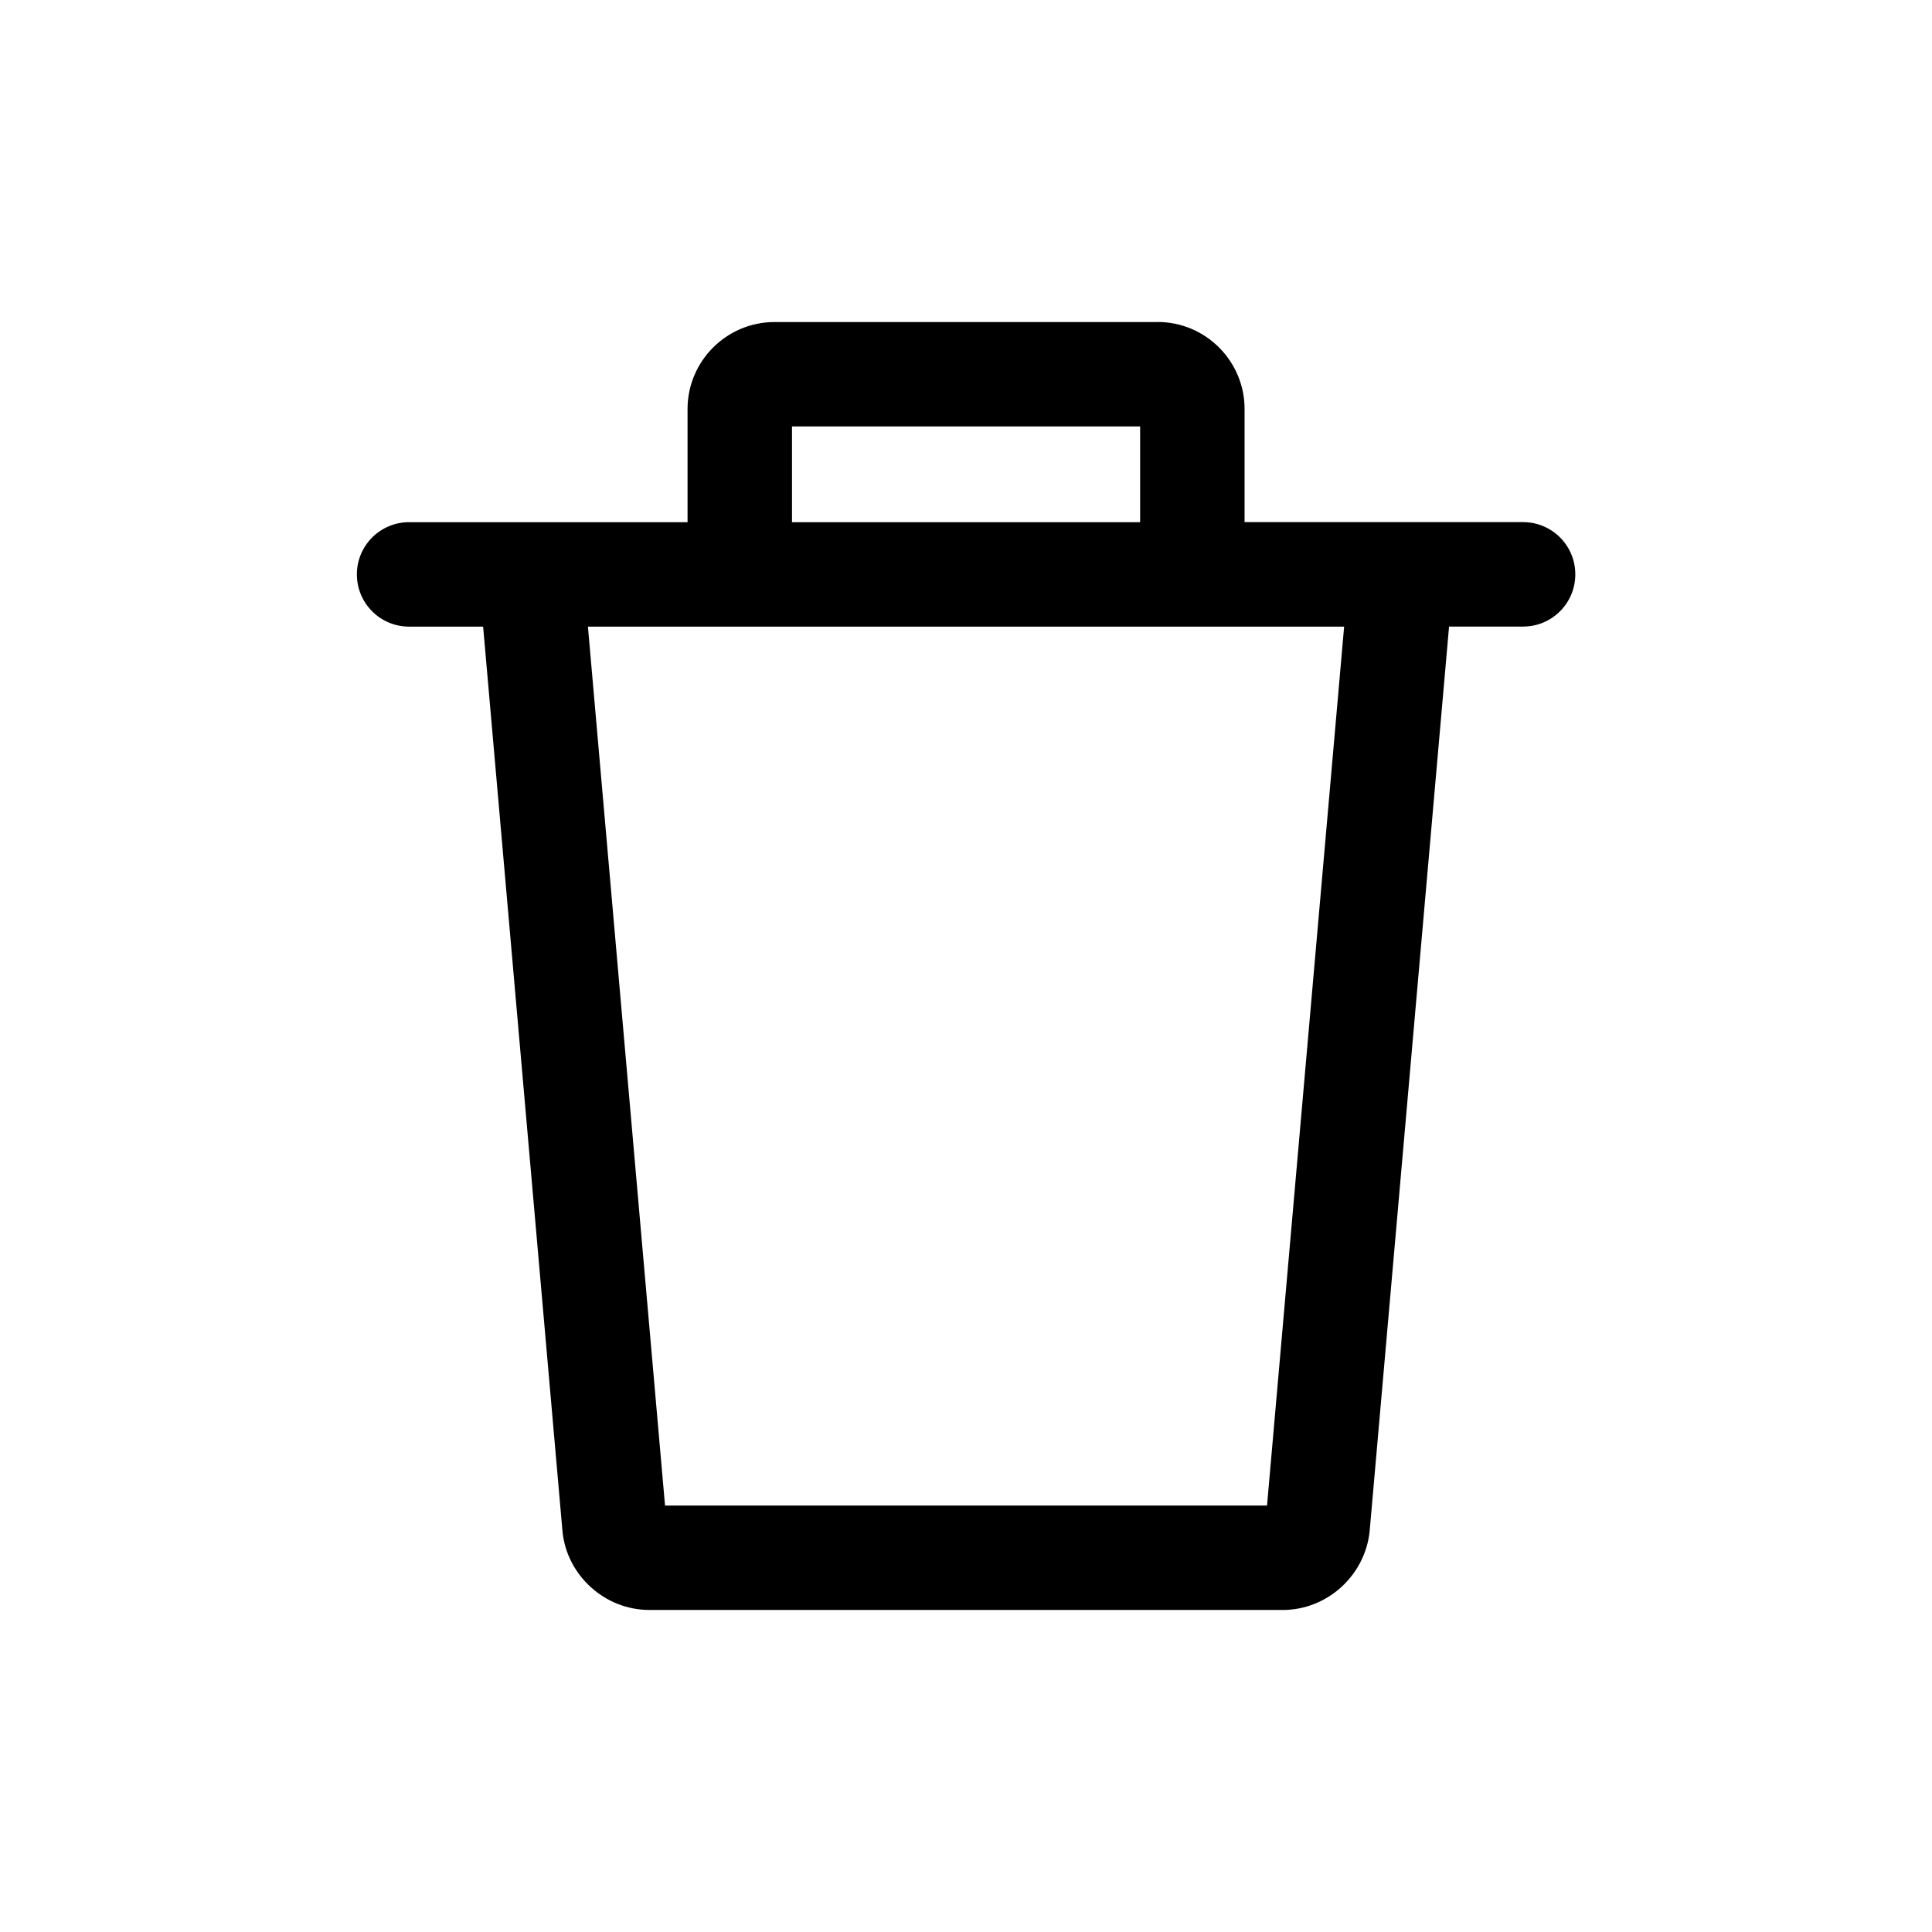
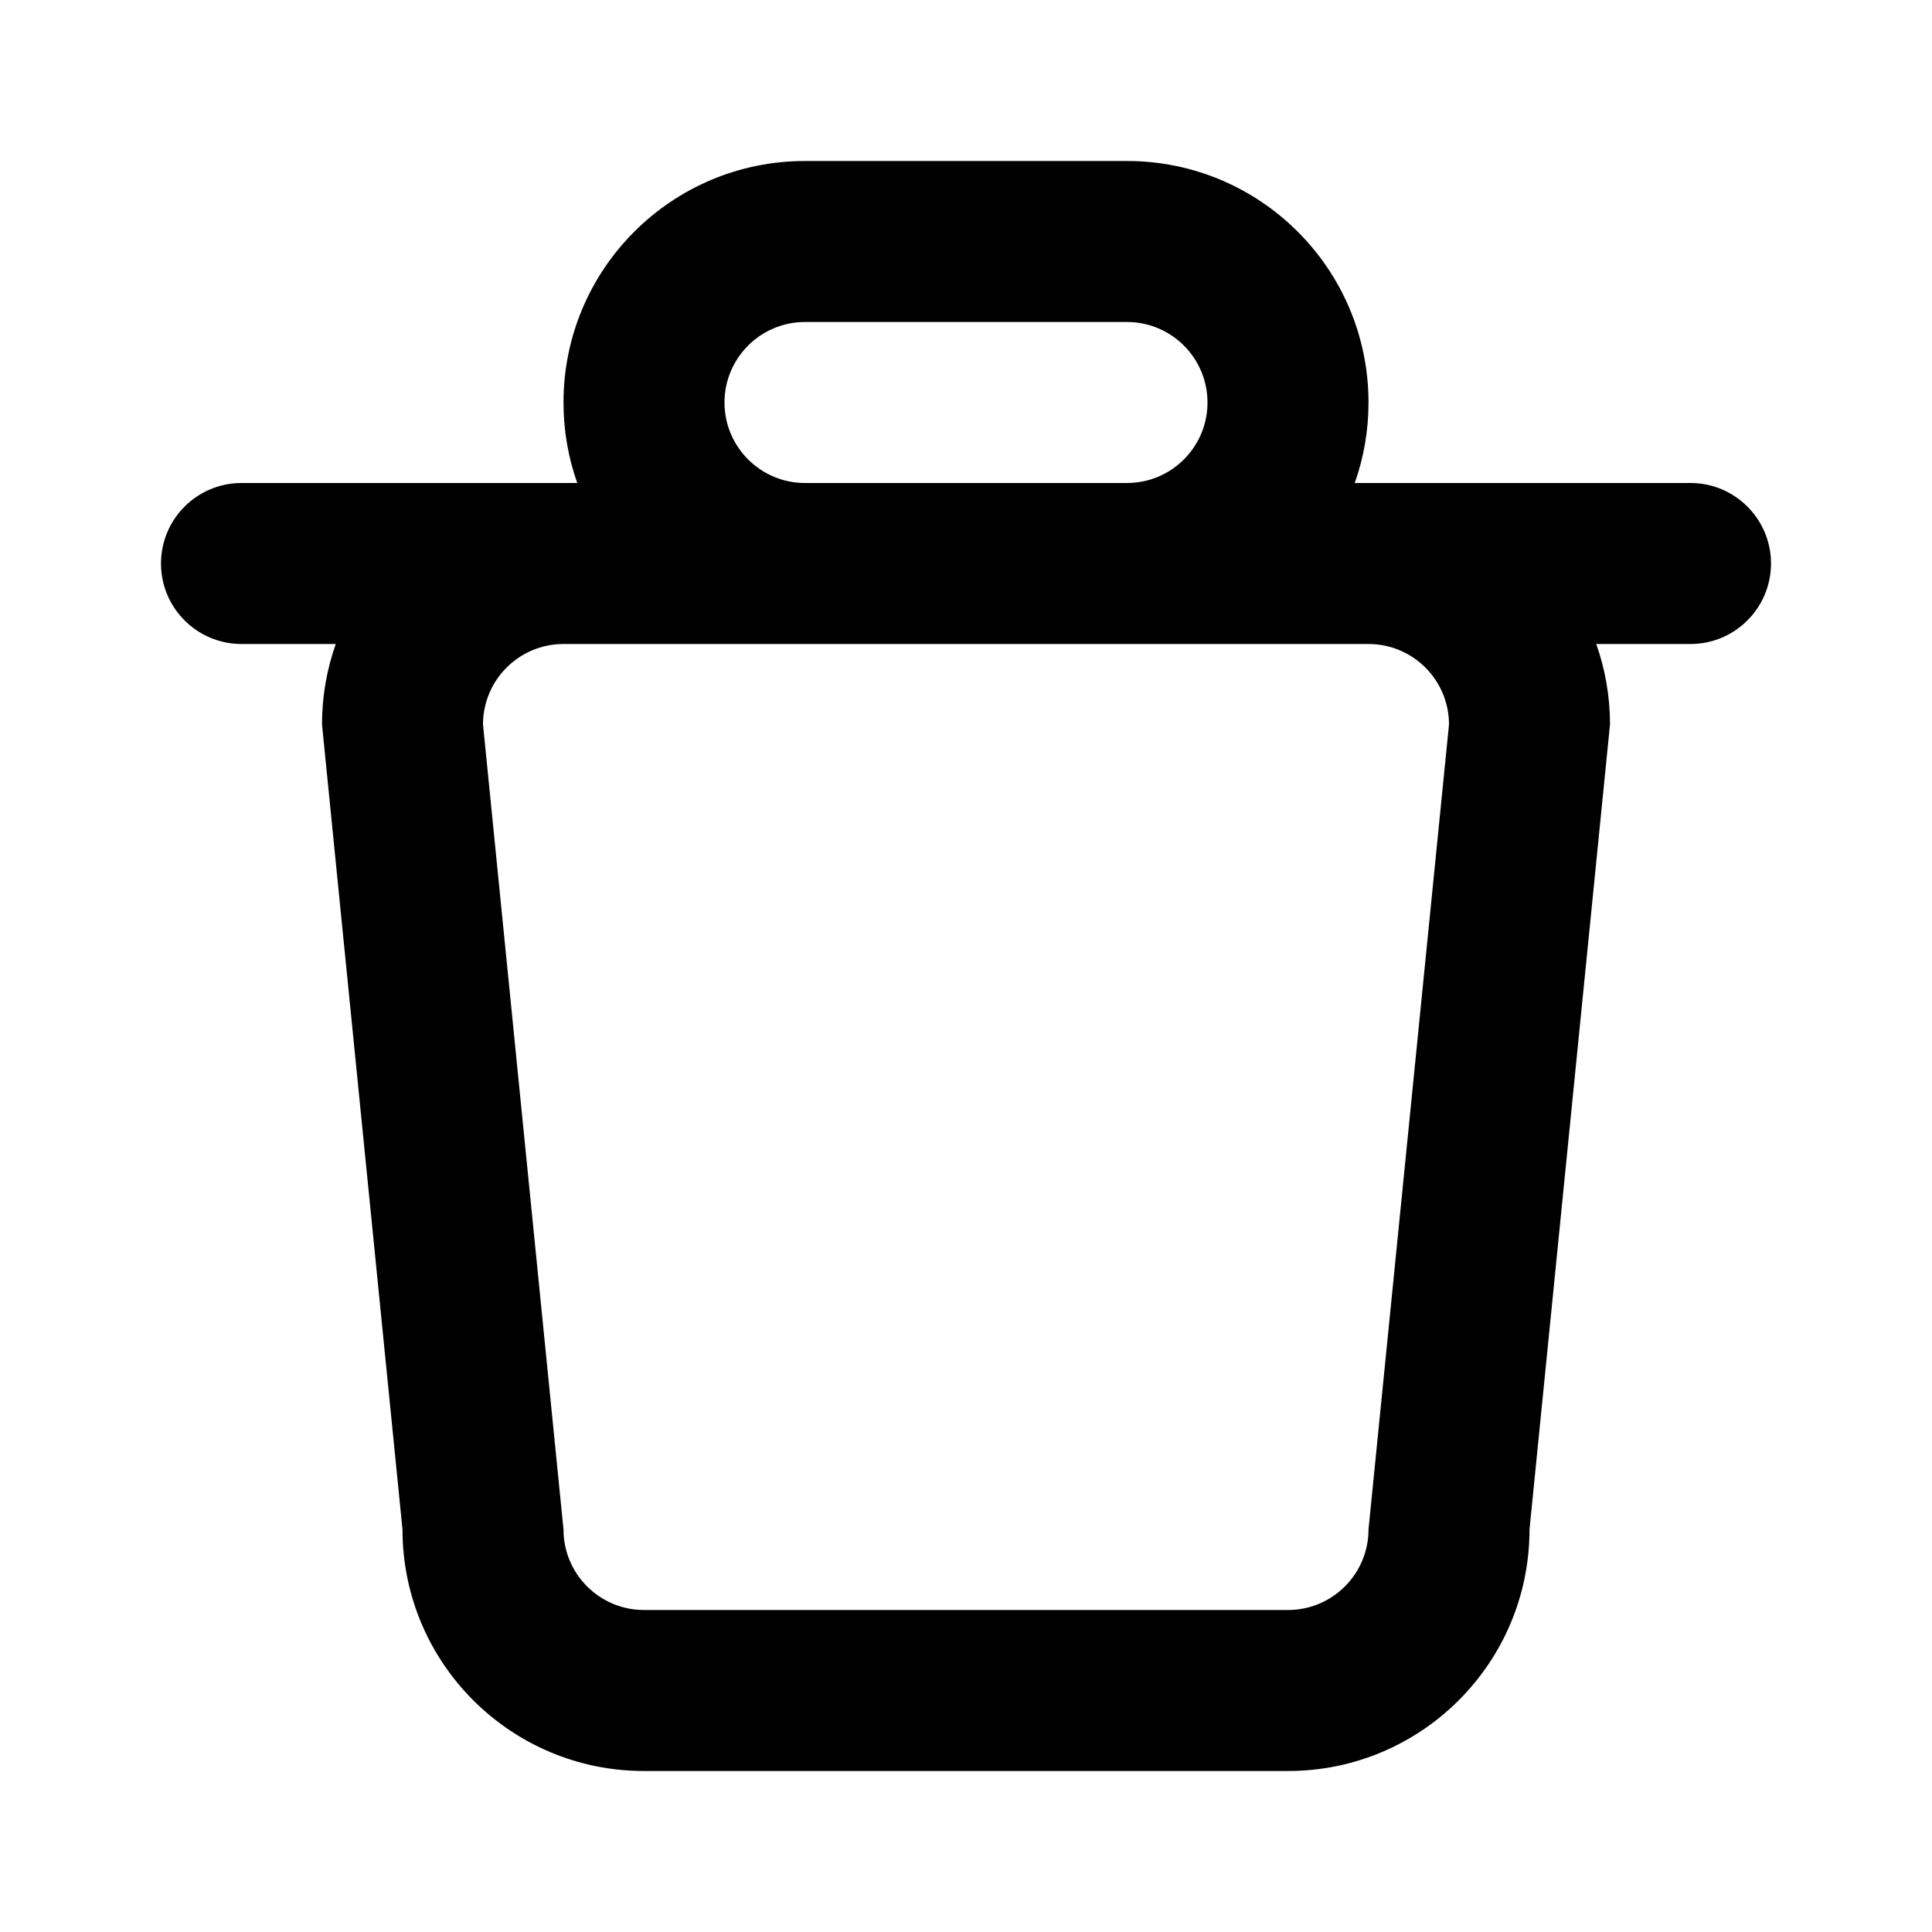
- <svg xmlns="http://www.w3.org/2000/svg" viewBox="0 0 32 32">
-   <path d="M19.173 5.333c0.795 0 1.441 0.647 1.441 1.441v1.874h4.613c0.478 0 0.865 0.387 0.865 0.865s-0.387 0.865-0.865 0.865h-1.226l-1.315 14.98c-0.074 0.738-0.705 1.308-1.438 1.308h-10.494c-0.733 0-1.364-0.57-1.437-1.297l-1.315-14.99h-1.226c-0.478 0-0.865-0.387-0.865-0.865s0.387-0.865 0.865-0.865h4.612v-1.874c0-0.795 0.647-1.441 1.441-1.441h6.342zM18.884 8.649v-1.586h-5.766v1.586h5.766zM22.264 10.379h-12.526l1.277 14.558h9.971l1.277-14.558z" />
+ <svg xmlns="http://www.w3.org/2000/svg" viewBox="0 0 24 24">
+   <path fill-rule="evenodd" clip-rule="evenodd" d="M10 2C8.343 2 7 3.343 7 5C7 5.351 7.06 5.687 7.171 6H3C2.448 6 2 6.448 2 7C2 7.552 2.448 8 3 8H4.171C4.06 8.313 4 8.649 4 9L5 19C5 20.657 6.343 22 8 22H16C17.657 22 19 20.657 19 19L20 9C20 8.649 19.94 8.313 19.829 8H21C21.552 8 22 7.552 22 7C22 6.448 21.552 6 21 6H16.829C16.94 5.687 17 5.351 17 5C17 3.343 15.657 2 14 2H10ZM14 6C14.552 6 15 5.552 15 5C15 4.448 14.552 4 14 4H10C9.448 4 9 4.448 9 5C9 5.552 9.448 6 10 6H14ZM7 8C6.448 8 6 8.448 6 9L7 19C7 19.552 7.448 20 8 20H16C16.552 20 17 19.552 17 19L18 9C18 8.448 17.552 8 17 8H7Z" />
</svg>
